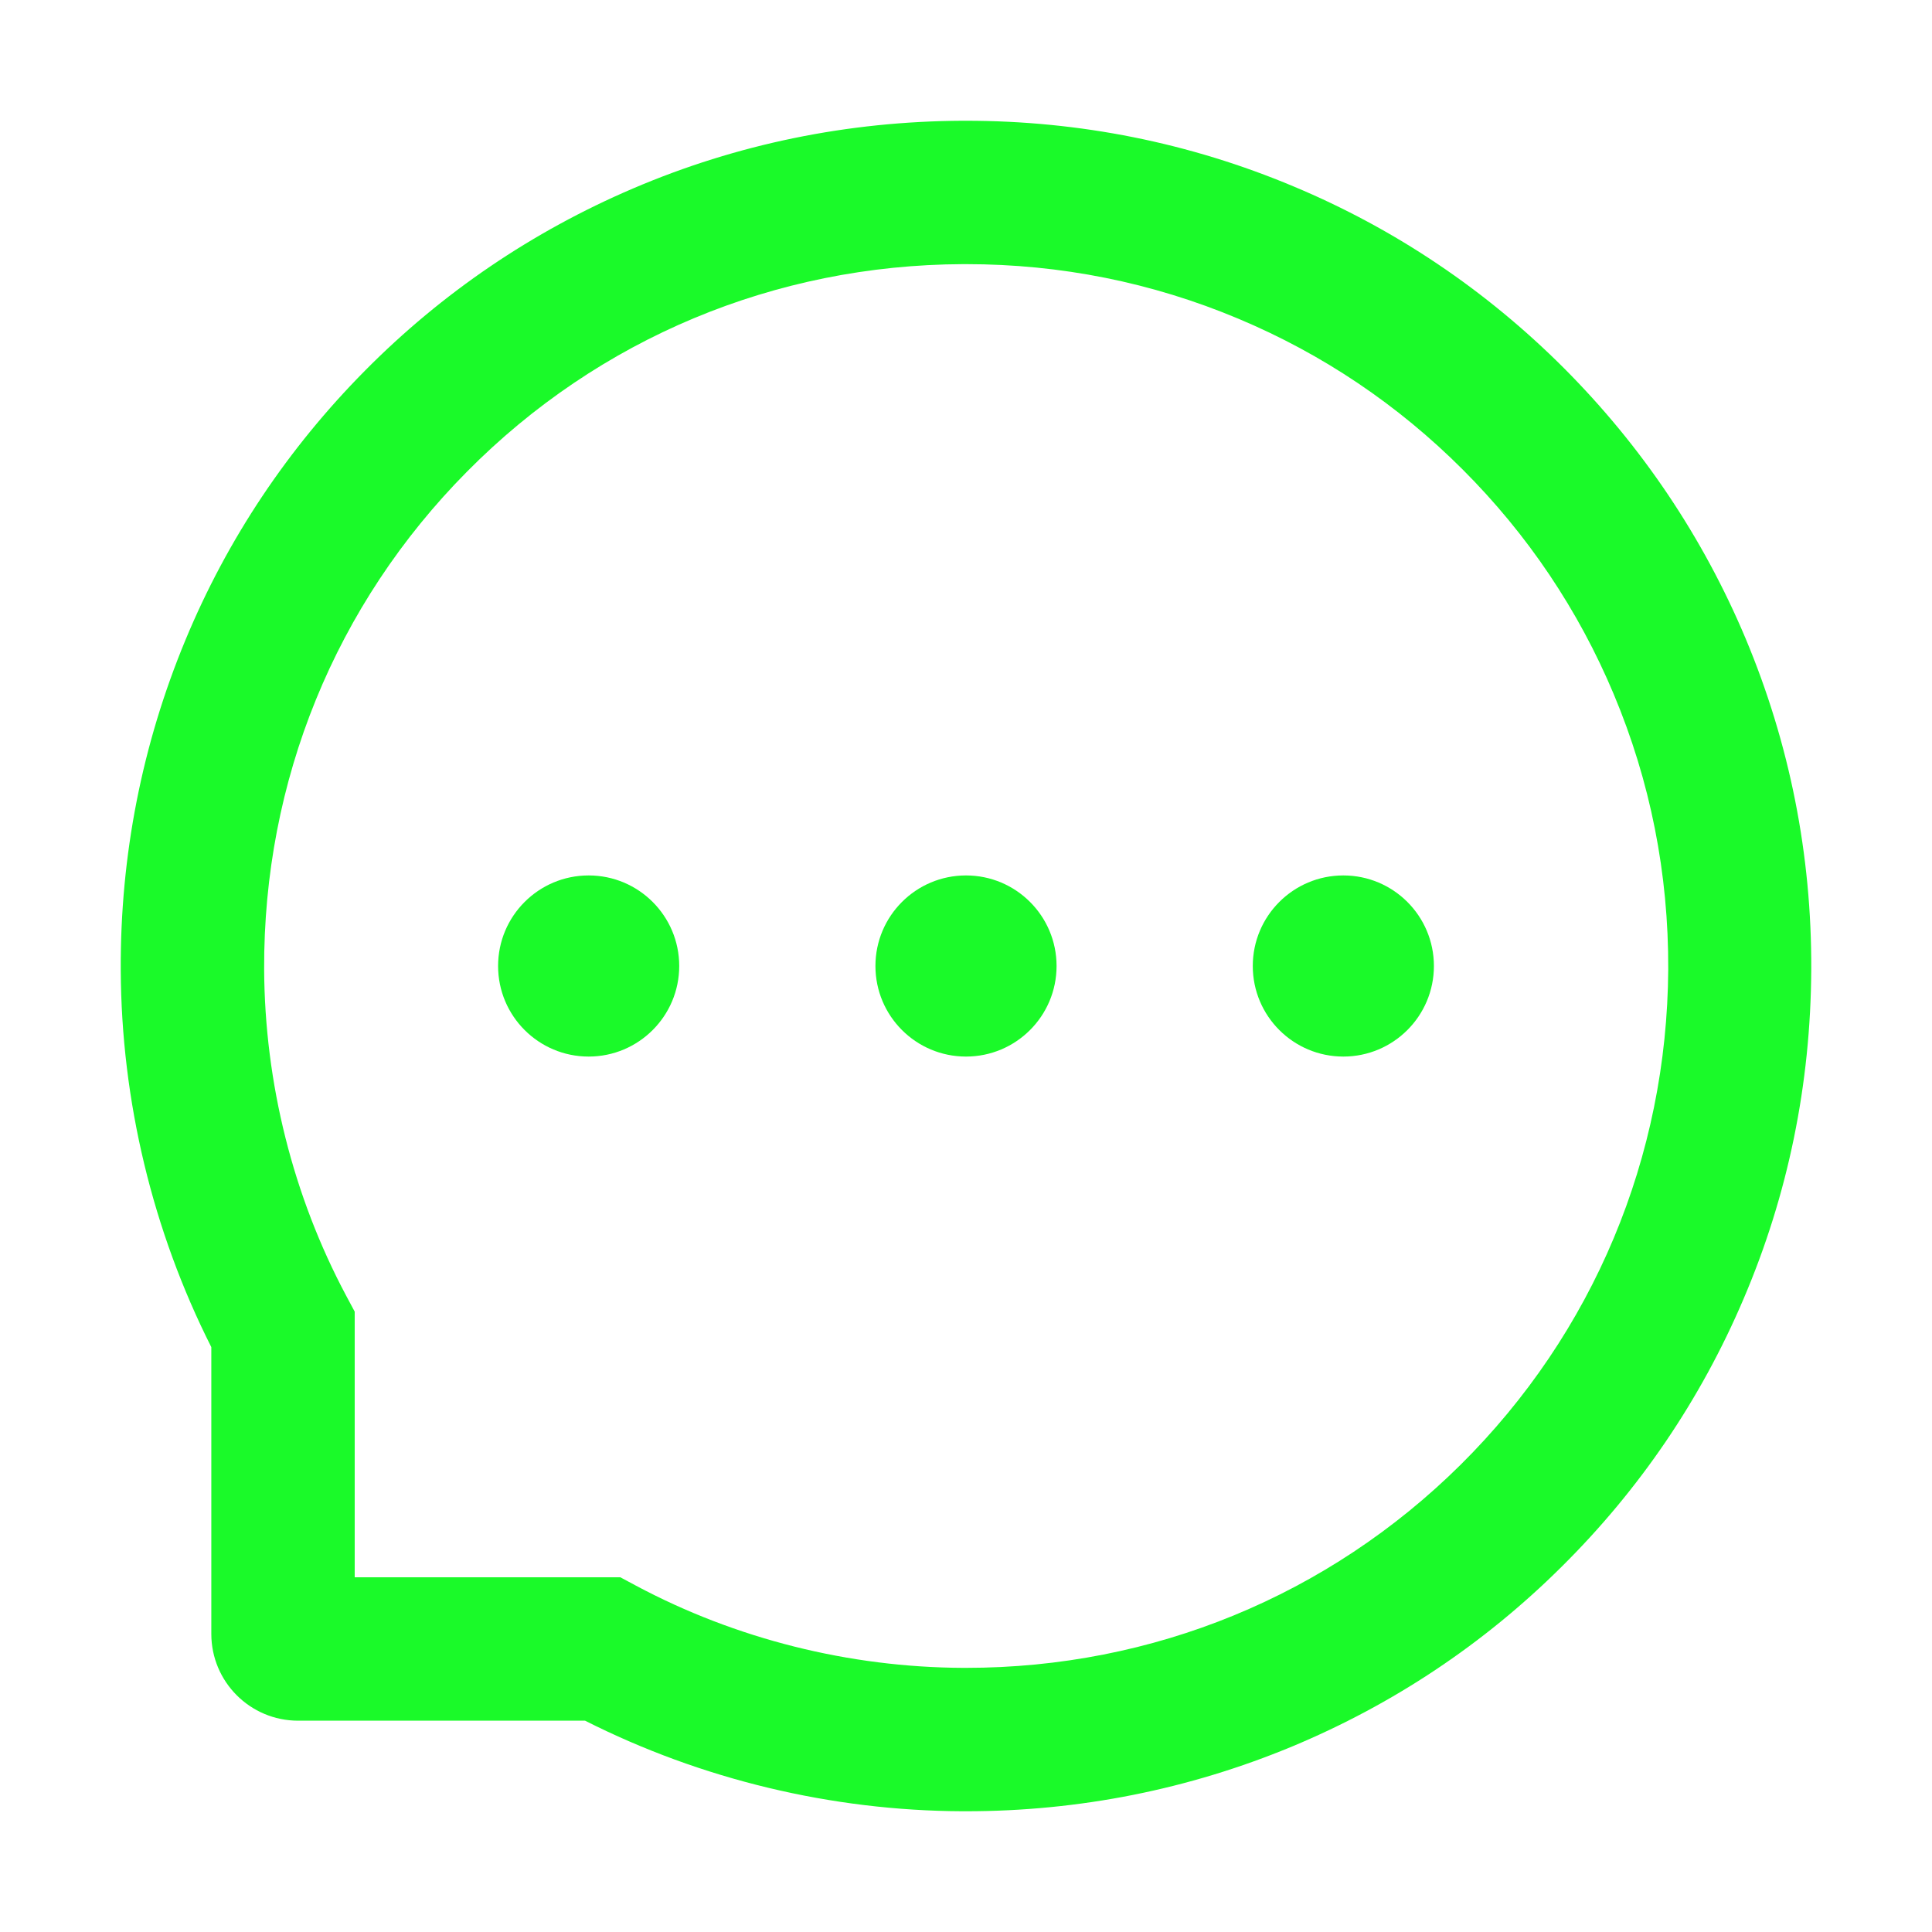
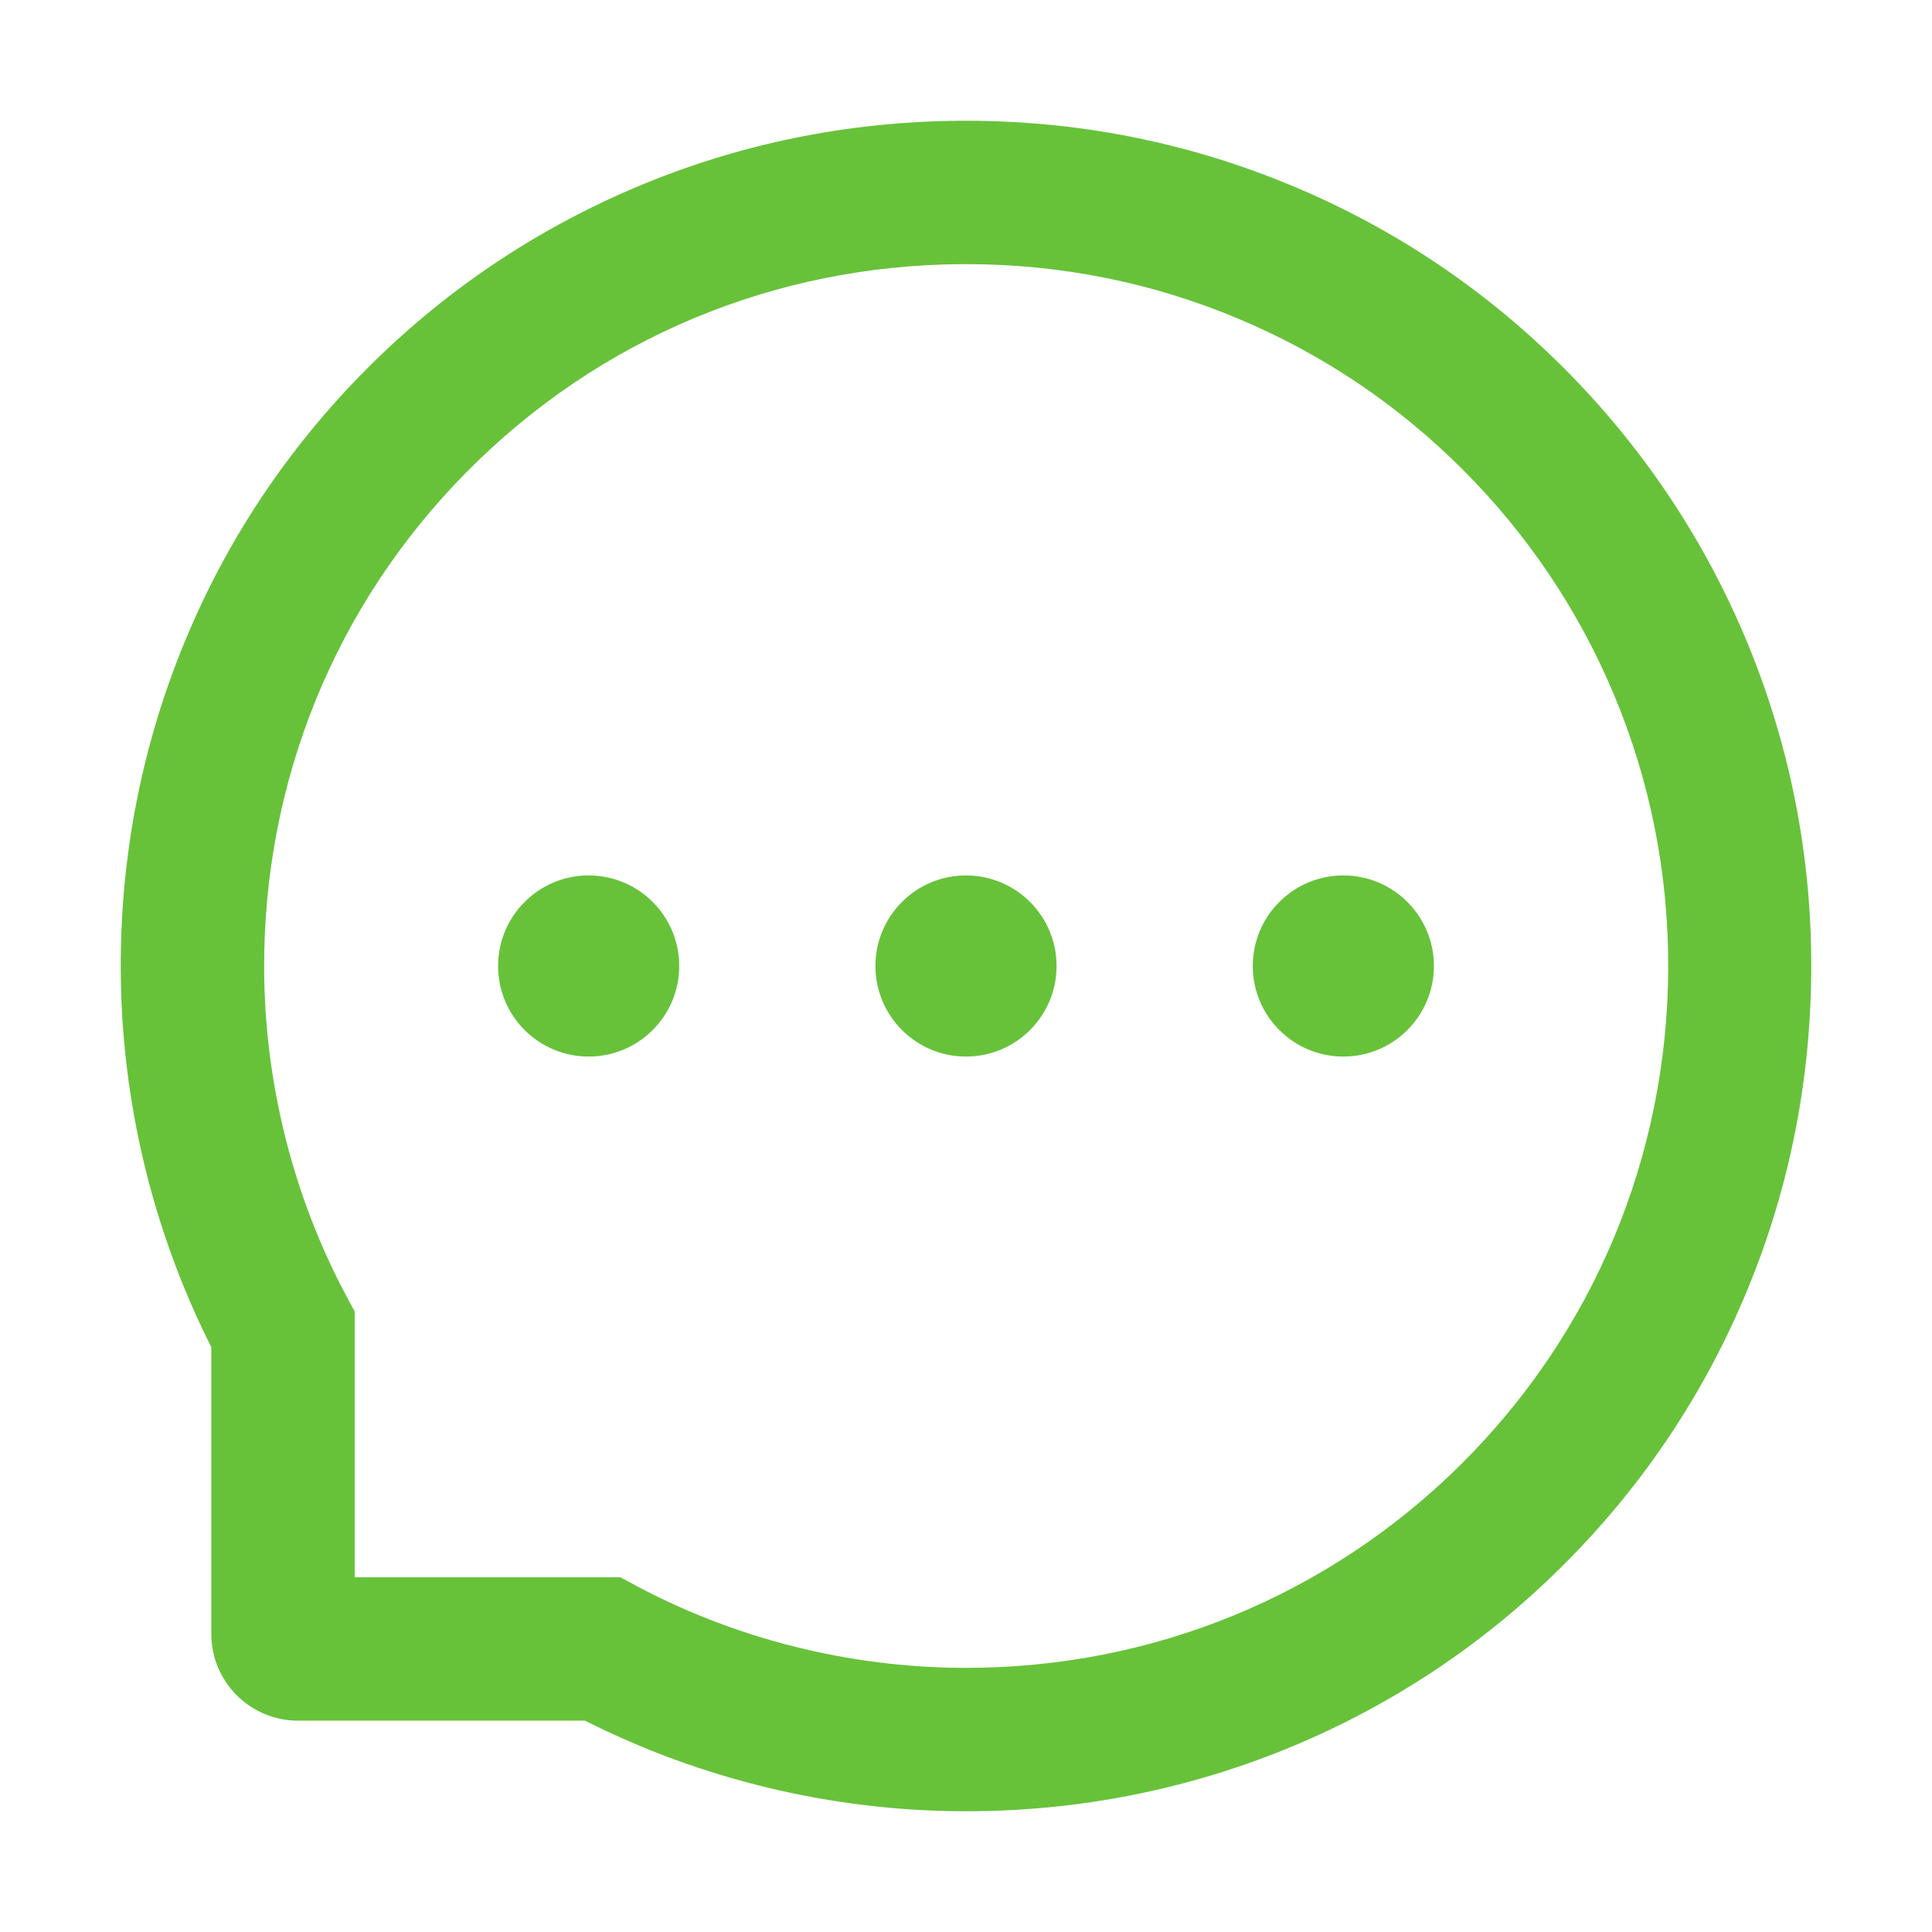
- <svg xmlns="http://www.w3.org/2000/svg" t="1546916739689" class="icon" style="" viewBox="0 0 1024 1024" version="1.1" p-id="21605" width="200" height="200">
+ <svg xmlns="http://www.w3.org/2000/svg" t="1547087572650" class="icon" style="" viewBox="0 0 1024 1024" version="1.1" p-id="7057" width="200" height="200">
  <defs>
    <style type="text/css" />
  </defs>
-   <path d="M512 512m-48 0a48 48 0 1 0 96 0 48 48 0 1 0-96 0Z" p-id="21606" fill="#1afa29" />
-   <path d="M712 512m-48 0a48 48 0 1 0 96 0 48 48 0 1 0-96 0Z" p-id="21607" fill="#1afa29" />
-   <path d="M312 512m-48 0a48 48 0 1 0 96 0 48 48 0 1 0-96 0Z" p-id="21608" fill="#1afa29" />
-   <path d="M925.2 338.4c-22.6-53.7-55-101.9-96.3-143.3-41.3-41.3-89.5-73.8-143.3-96.3C630.6 75.7 572.2 64 512 64h-2c-60.6 0.3-119.3 12.3-174.5 35.9-53.3 22.8-101.1 55.2-142 96.5-40.9 41.3-73 89.3-95.2 142.8-23 55.4-34.6 114.3-34.3 174.9 0.3 69.4 16.9 138.3 48 199.9v152c0 25.4 20.6 46 46 46h152.1c61.6 31.1 130.5 47.7 199.9 48h2.1c59.9 0 118-11.6 172.7-34.3 53.5-22.3 101.6-54.3 142.8-95.2 41.3-40.9 73.8-88.7 96.5-142 23.6-55.2 35.6-113.9 35.9-174.5 0.3-60.9-11.5-120-34.8-175.6z m-151.1 438C704 845.8 611 884 512 884h-1.7c-60.3-0.3-120.2-15.3-173.1-43.5l-8.4-4.5H188V695.2l-4.5-8.4C155.3 633.9 140.3 574 140 513.7c-0.4-99.7 37.7-193.3 107.6-263.8 69.8-70.5 163.1-109.5 262.8-109.9h1.7c50 0 98.5 9.7 144.2 28.9 44.6 18.7 84.6 45.6 119 80 34.3 34.3 61.3 74.4 80 119 19.4 46.2 29.1 95.2 28.9 145.8-0.6 99.6-39.7 192.9-110.1 262.7z" p-id="21609" fill="#1afa29" />
+   <path d="M512 512m-48 0a48 48 0 1 0 96 0 48 48 0 1 0-96 0Z" p-id="7058" fill="#67C23A" />
+   <path d="M712 512m-48 0a48 48 0 1 0 96 0 48 48 0 1 0-96 0Z" p-id="7059" fill="#67C23A" />
+   <path d="M312 512m-48 0a48 48 0 1 0 96 0 48 48 0 1 0-96 0Z" p-id="7060" fill="#67C23A" />
+   <path d="M925.2 338.4c-22.6-53.7-55-101.9-96.3-143.3-41.3-41.3-89.5-73.8-143.3-96.3C630.6 75.7 572.2 64 512 64h-2c-60.6 0.3-119.3 12.3-174.5 35.9-53.3 22.8-101.1 55.2-142 96.5-40.9 41.3-73 89.3-95.2 142.8-23 55.4-34.6 114.3-34.3 174.9 0.3 69.4 16.9 138.3 48 199.9v152c0 25.4 20.6 46 46 46h152.1c61.6 31.1 130.5 47.7 199.9 48h2.1c59.9 0 118-11.6 172.7-34.3 53.5-22.3 101.6-54.3 142.8-95.2 41.3-40.9 73.8-88.7 96.5-142 23.6-55.2 35.6-113.9 35.9-174.5 0.3-60.9-11.5-120-34.8-175.6z m-151.1 438C704 845.8 611 884 512 884h-1.7c-60.3-0.3-120.2-15.3-173.1-43.5l-8.4-4.5H188V695.2l-4.5-8.4C155.3 633.9 140.3 574 140 513.7c-0.4-99.7 37.7-193.3 107.6-263.8 69.8-70.5 163.1-109.5 262.8-109.9h1.7c50 0 98.5 9.7 144.2 28.9 44.6 18.7 84.6 45.6 119 80 34.3 34.3 61.3 74.4 80 119 19.4 46.2 29.1 95.2 28.9 145.8-0.6 99.6-39.7 192.9-110.1 262.7z" p-id="7061" fill="#67C23A" />
</svg>
